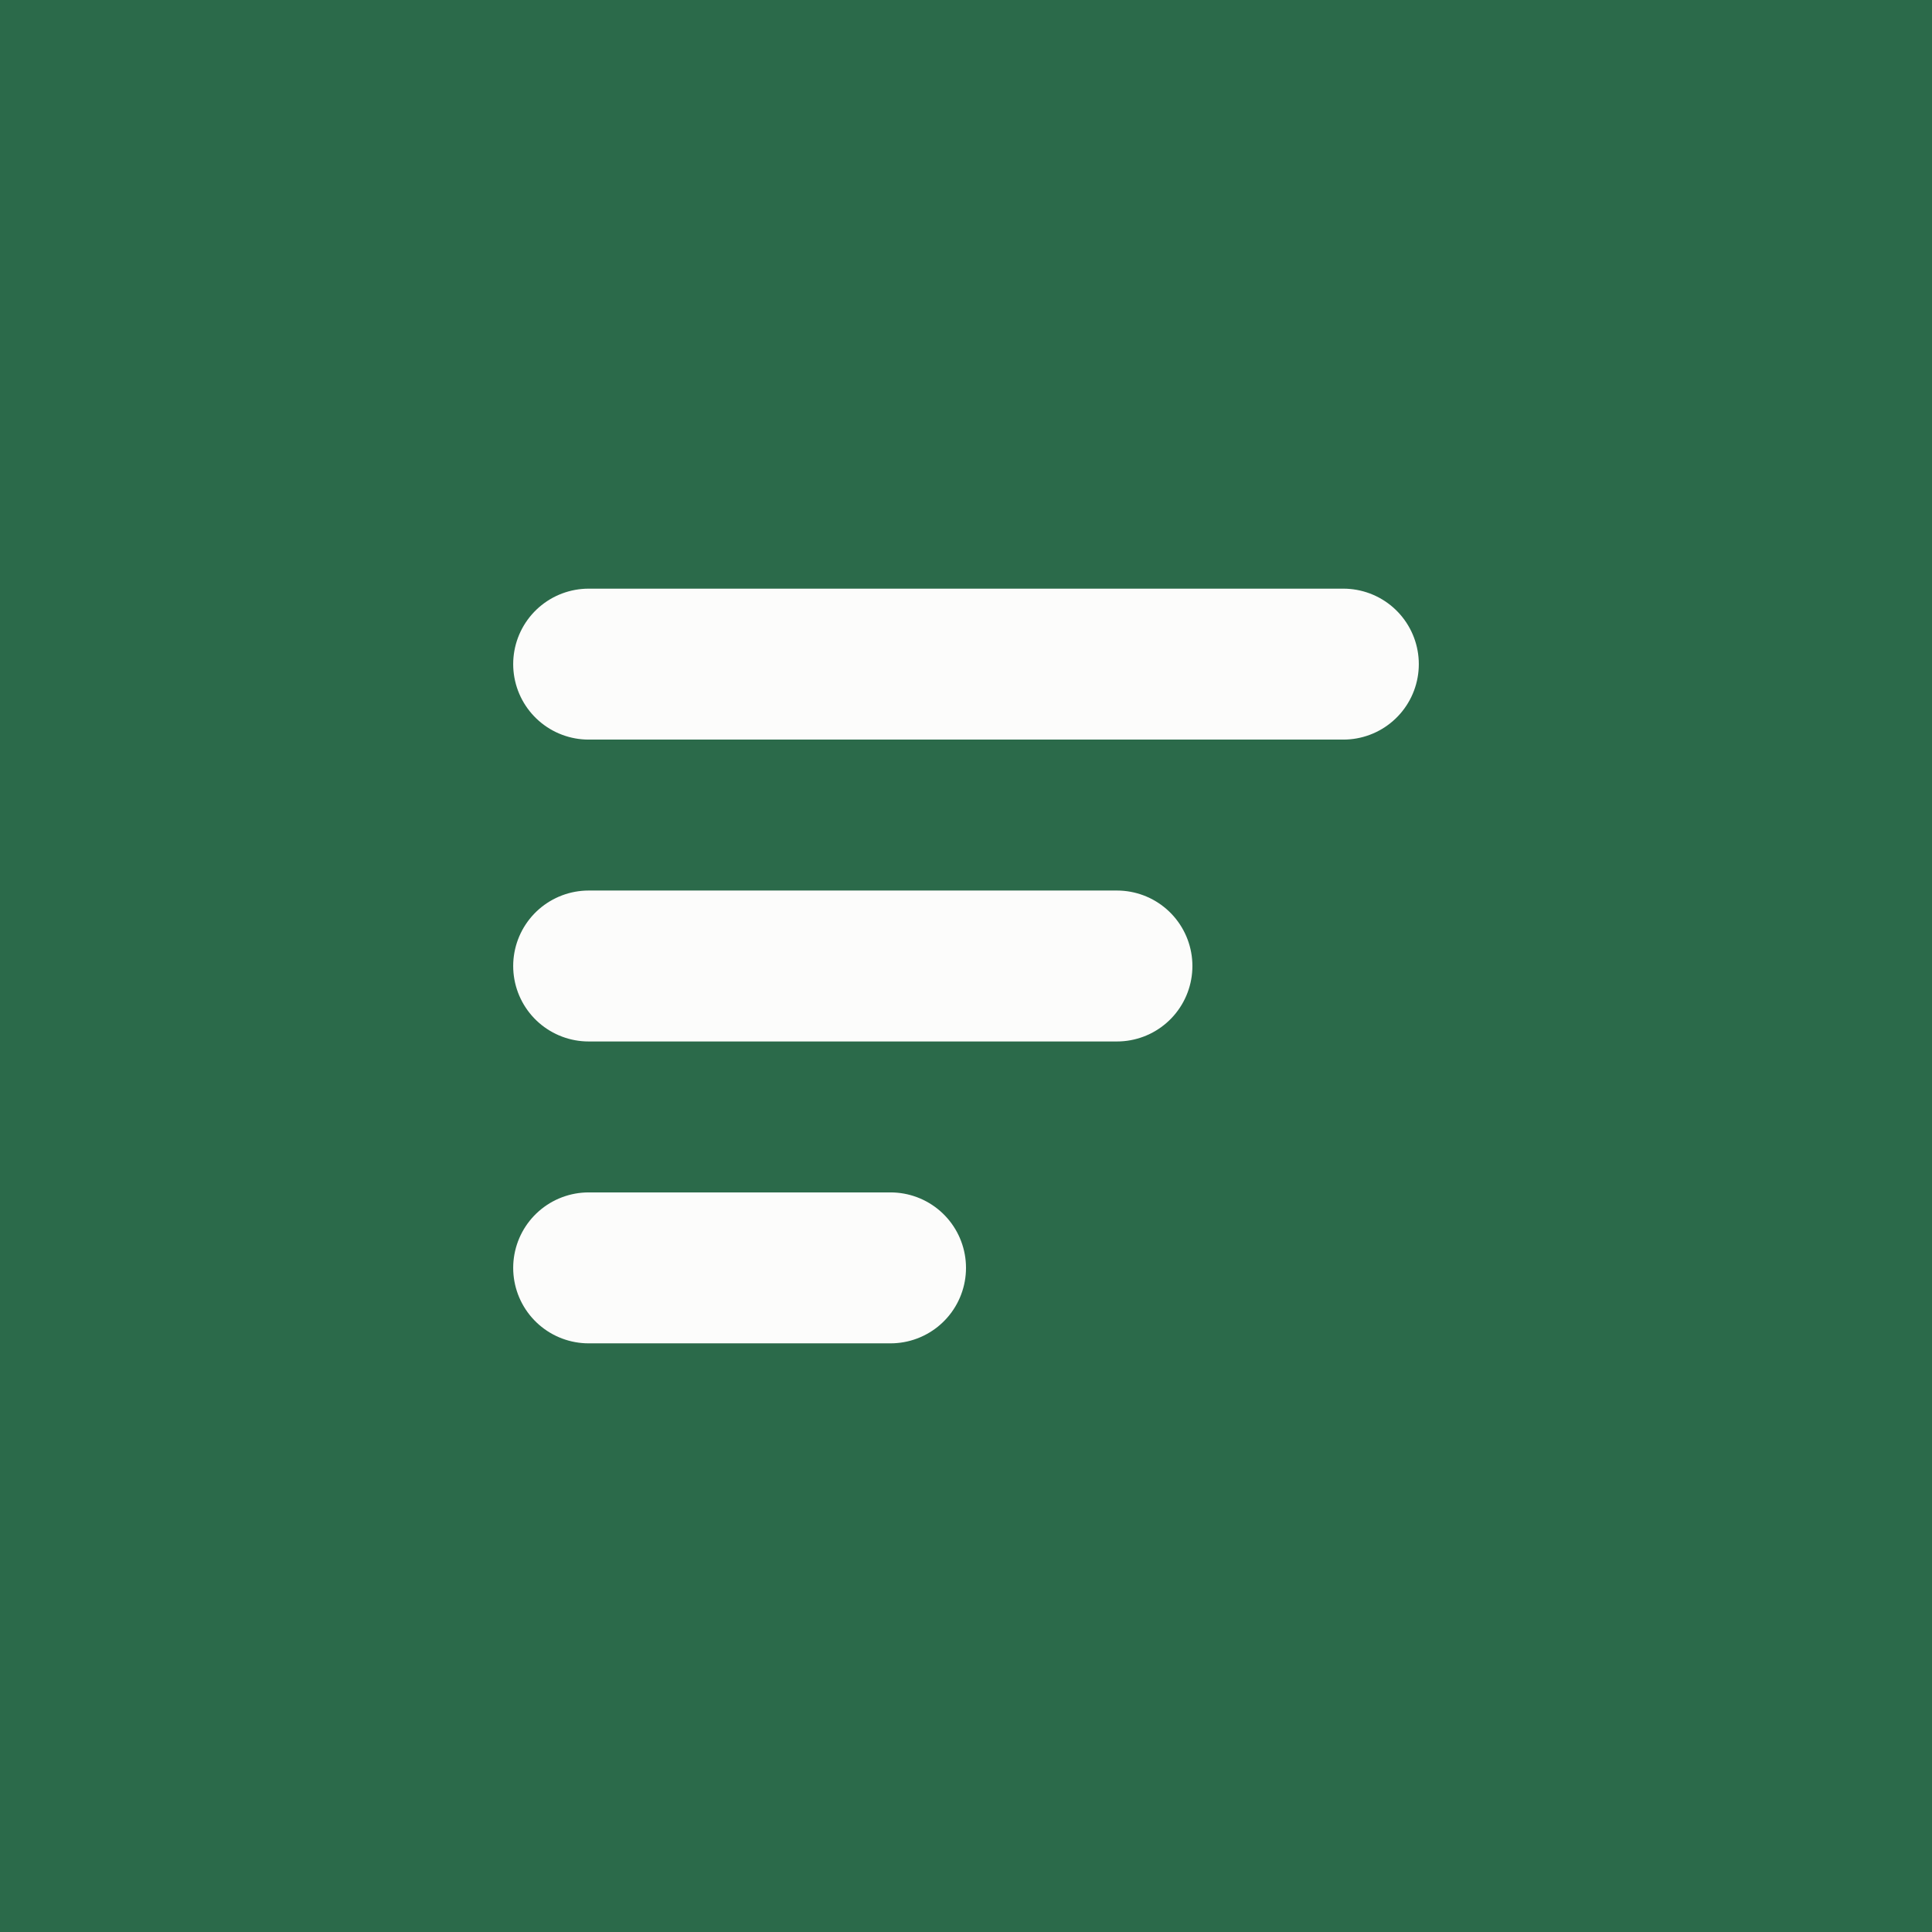
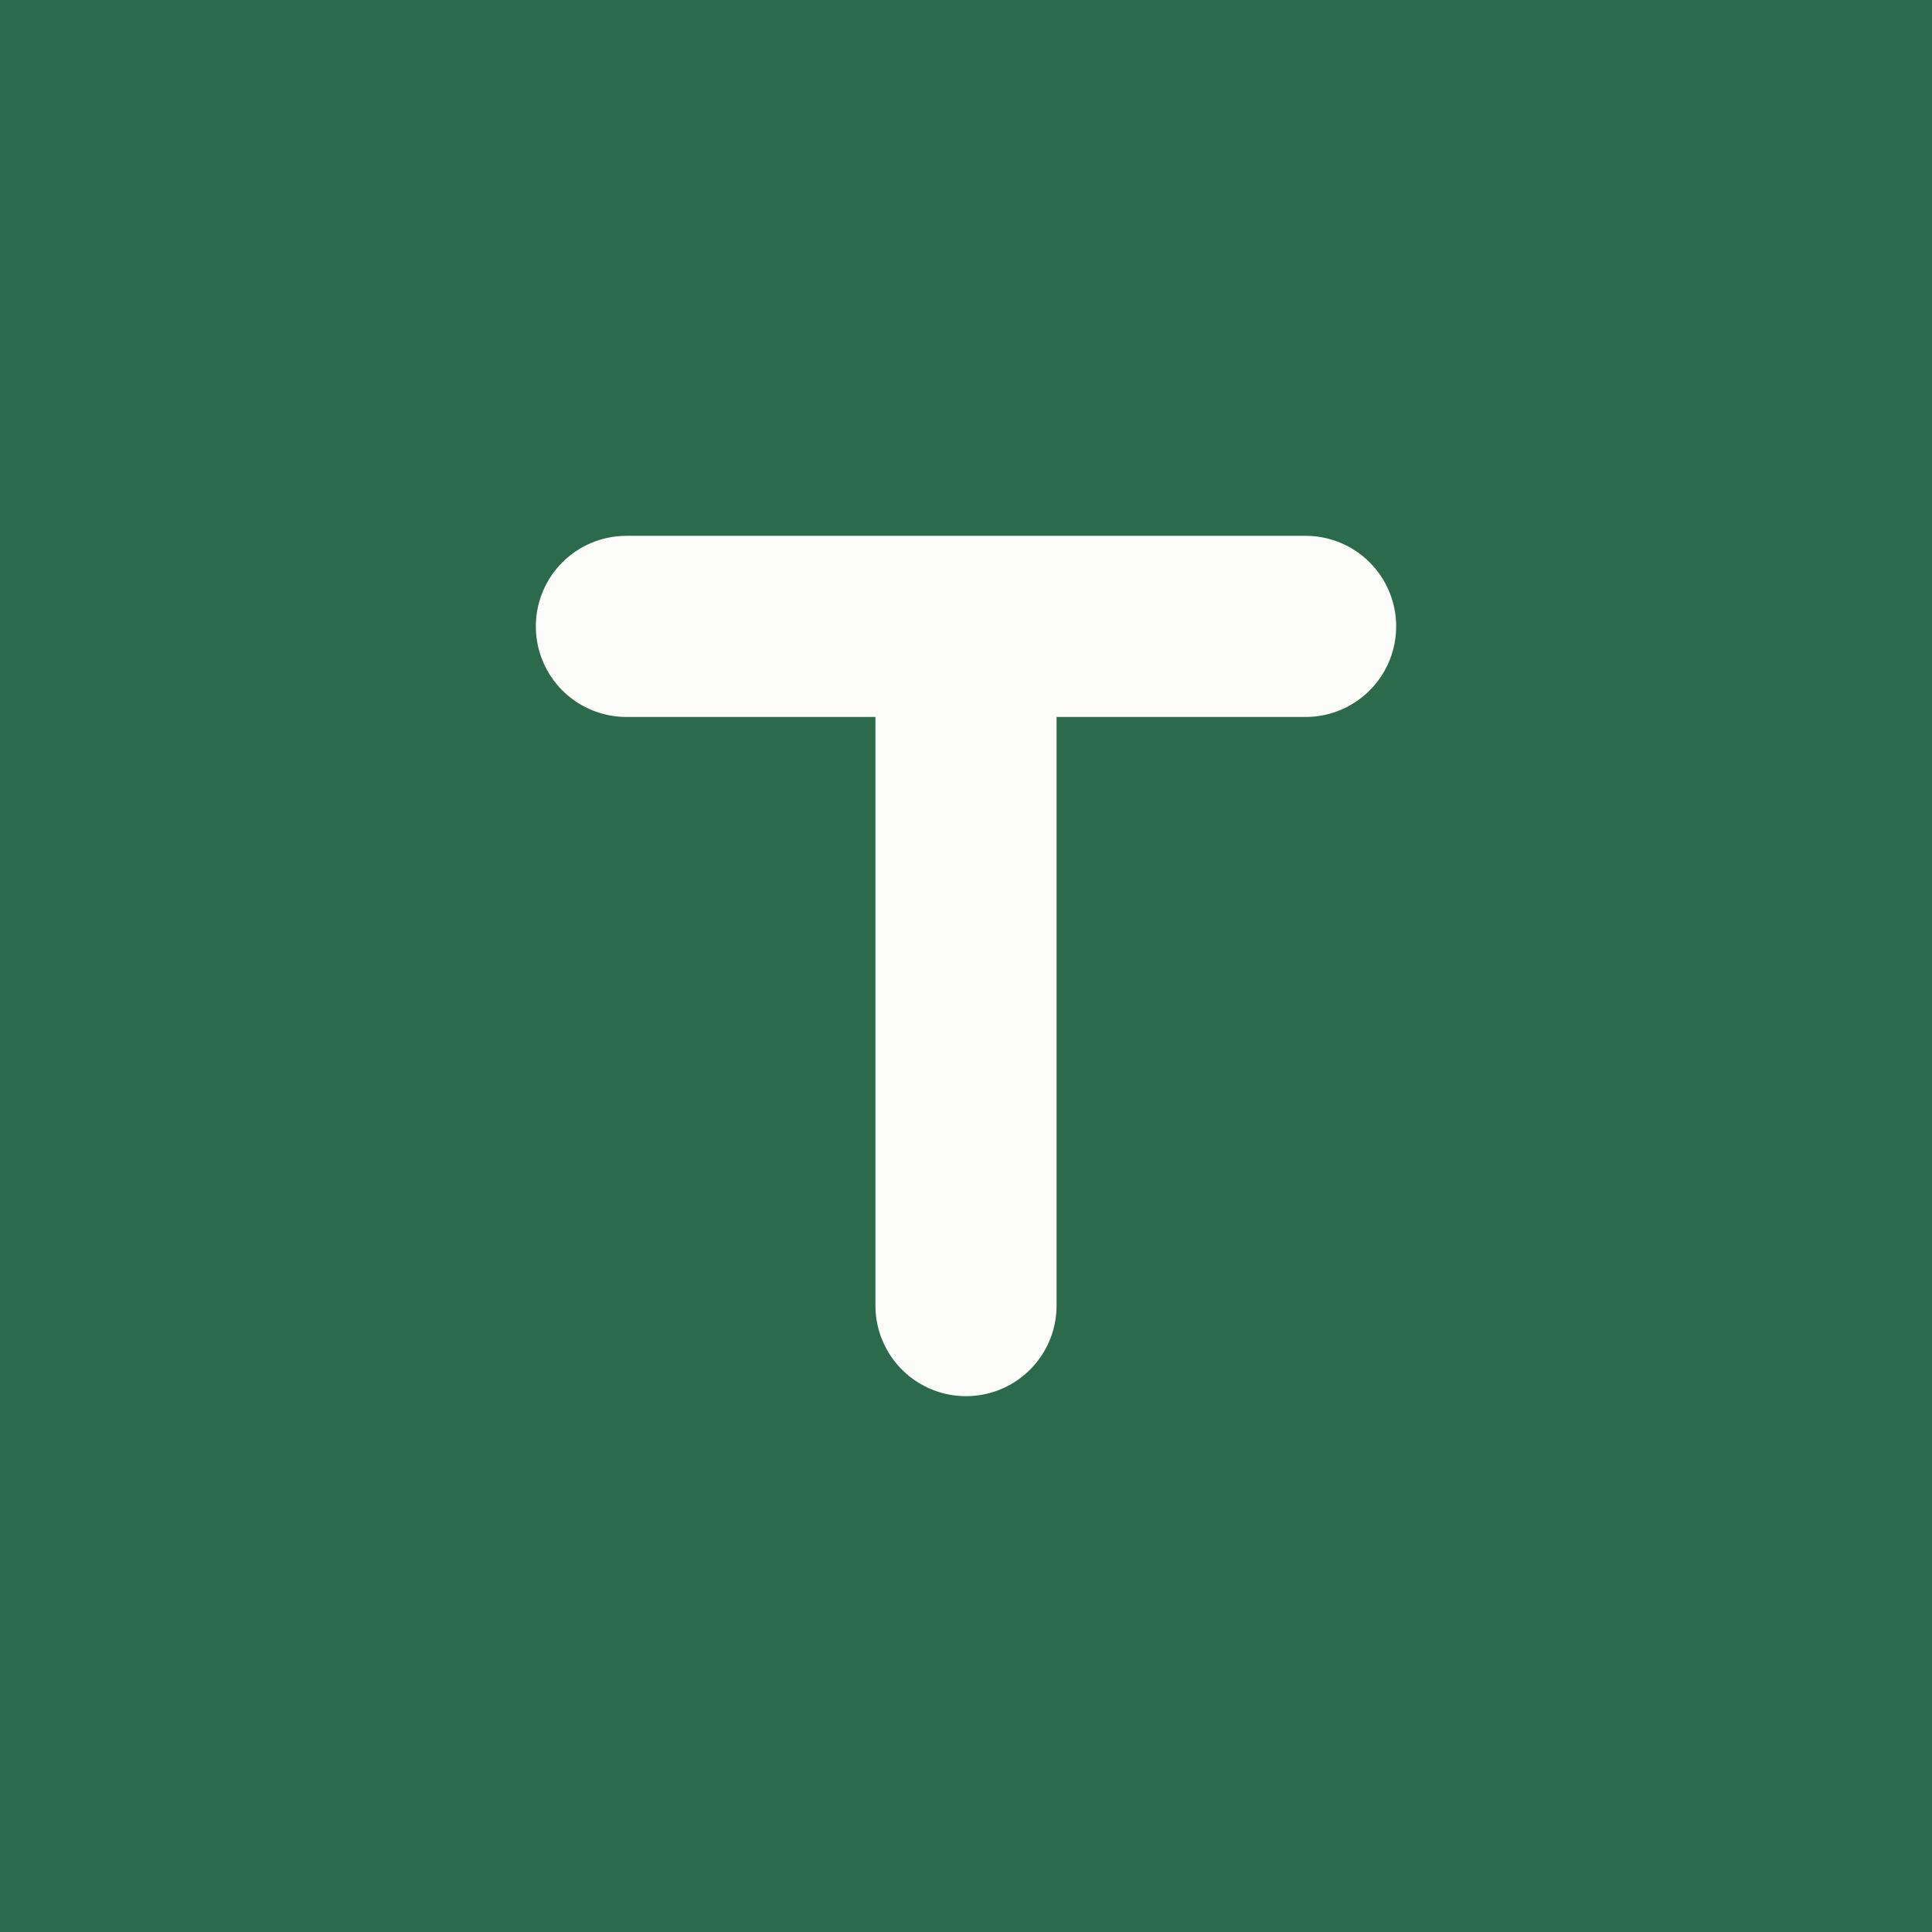
<svg xmlns="http://www.w3.org/2000/svg" viewBox="0 0 512 512">
  <rect width="512" height="512" fill="#2b6a4a" />
-   <path d="M156 176h200M156 256h140M156 336h80" fill="none" stroke="#fcfcfb" stroke-width="40" stroke-linecap="round" />
+   <path d="M166 166h180M256 166v180" fill="none" stroke="#fcfcfb" stroke-width="48" stroke-linecap="round" />
</svg>
